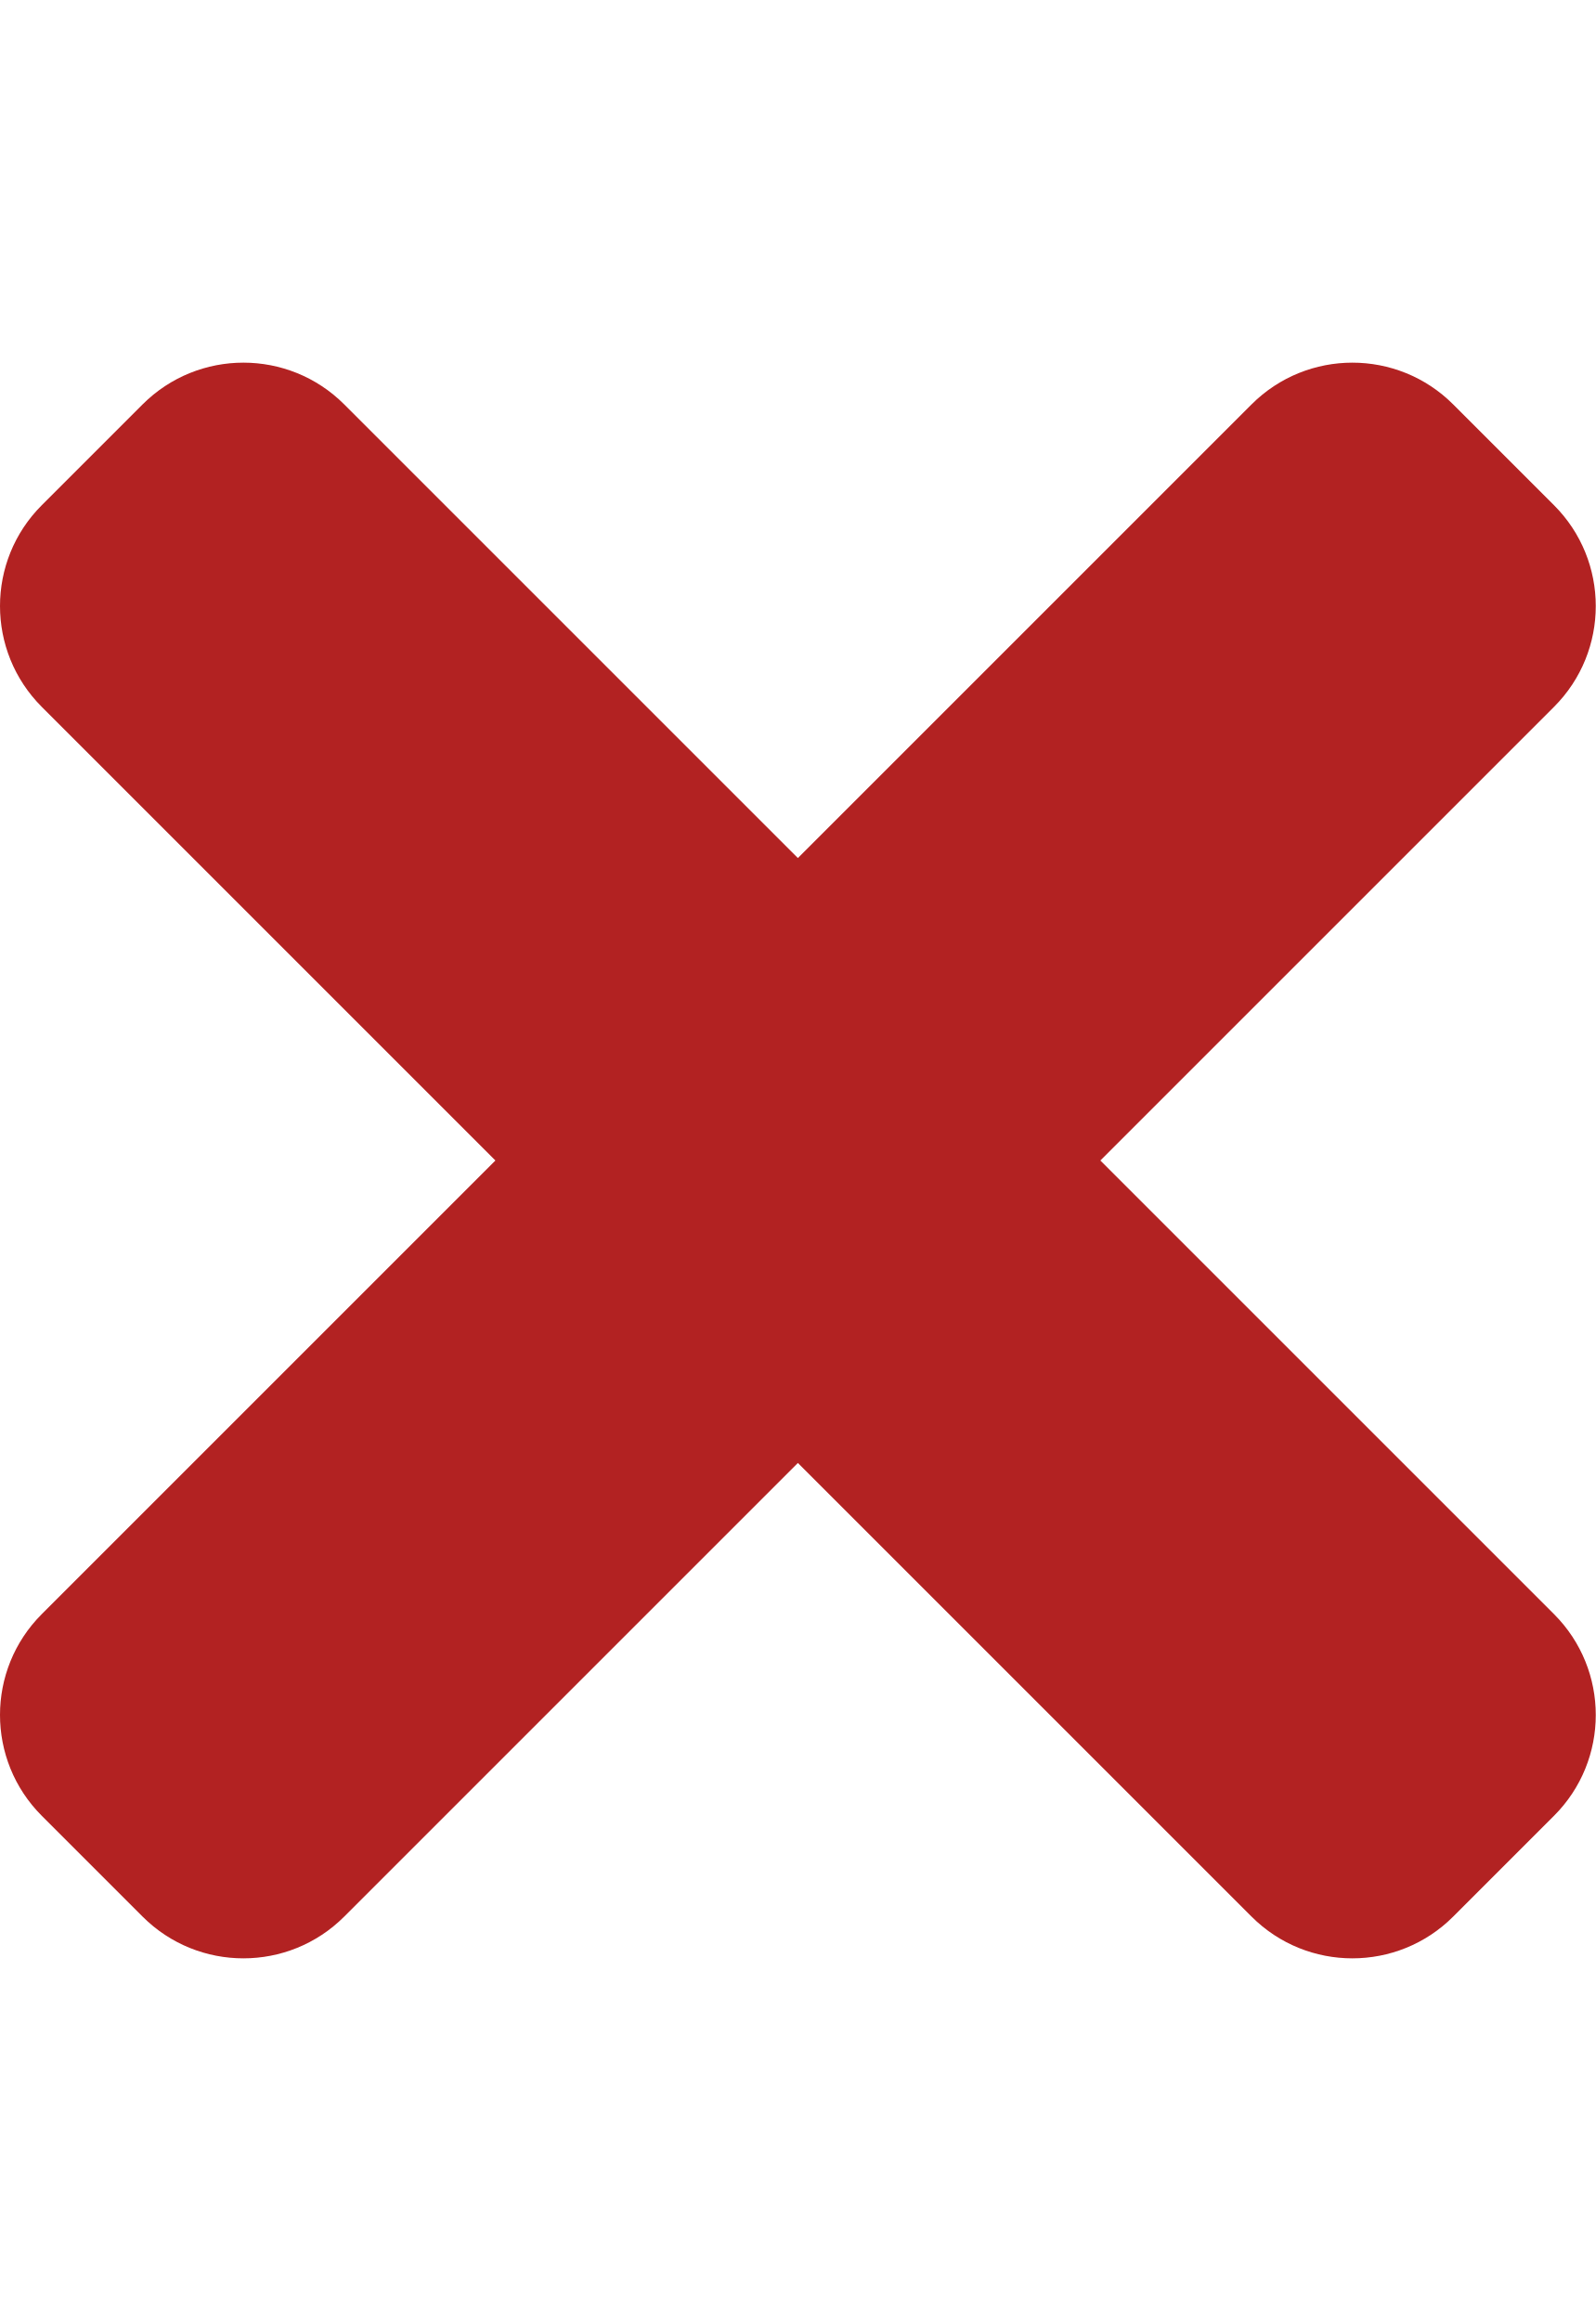
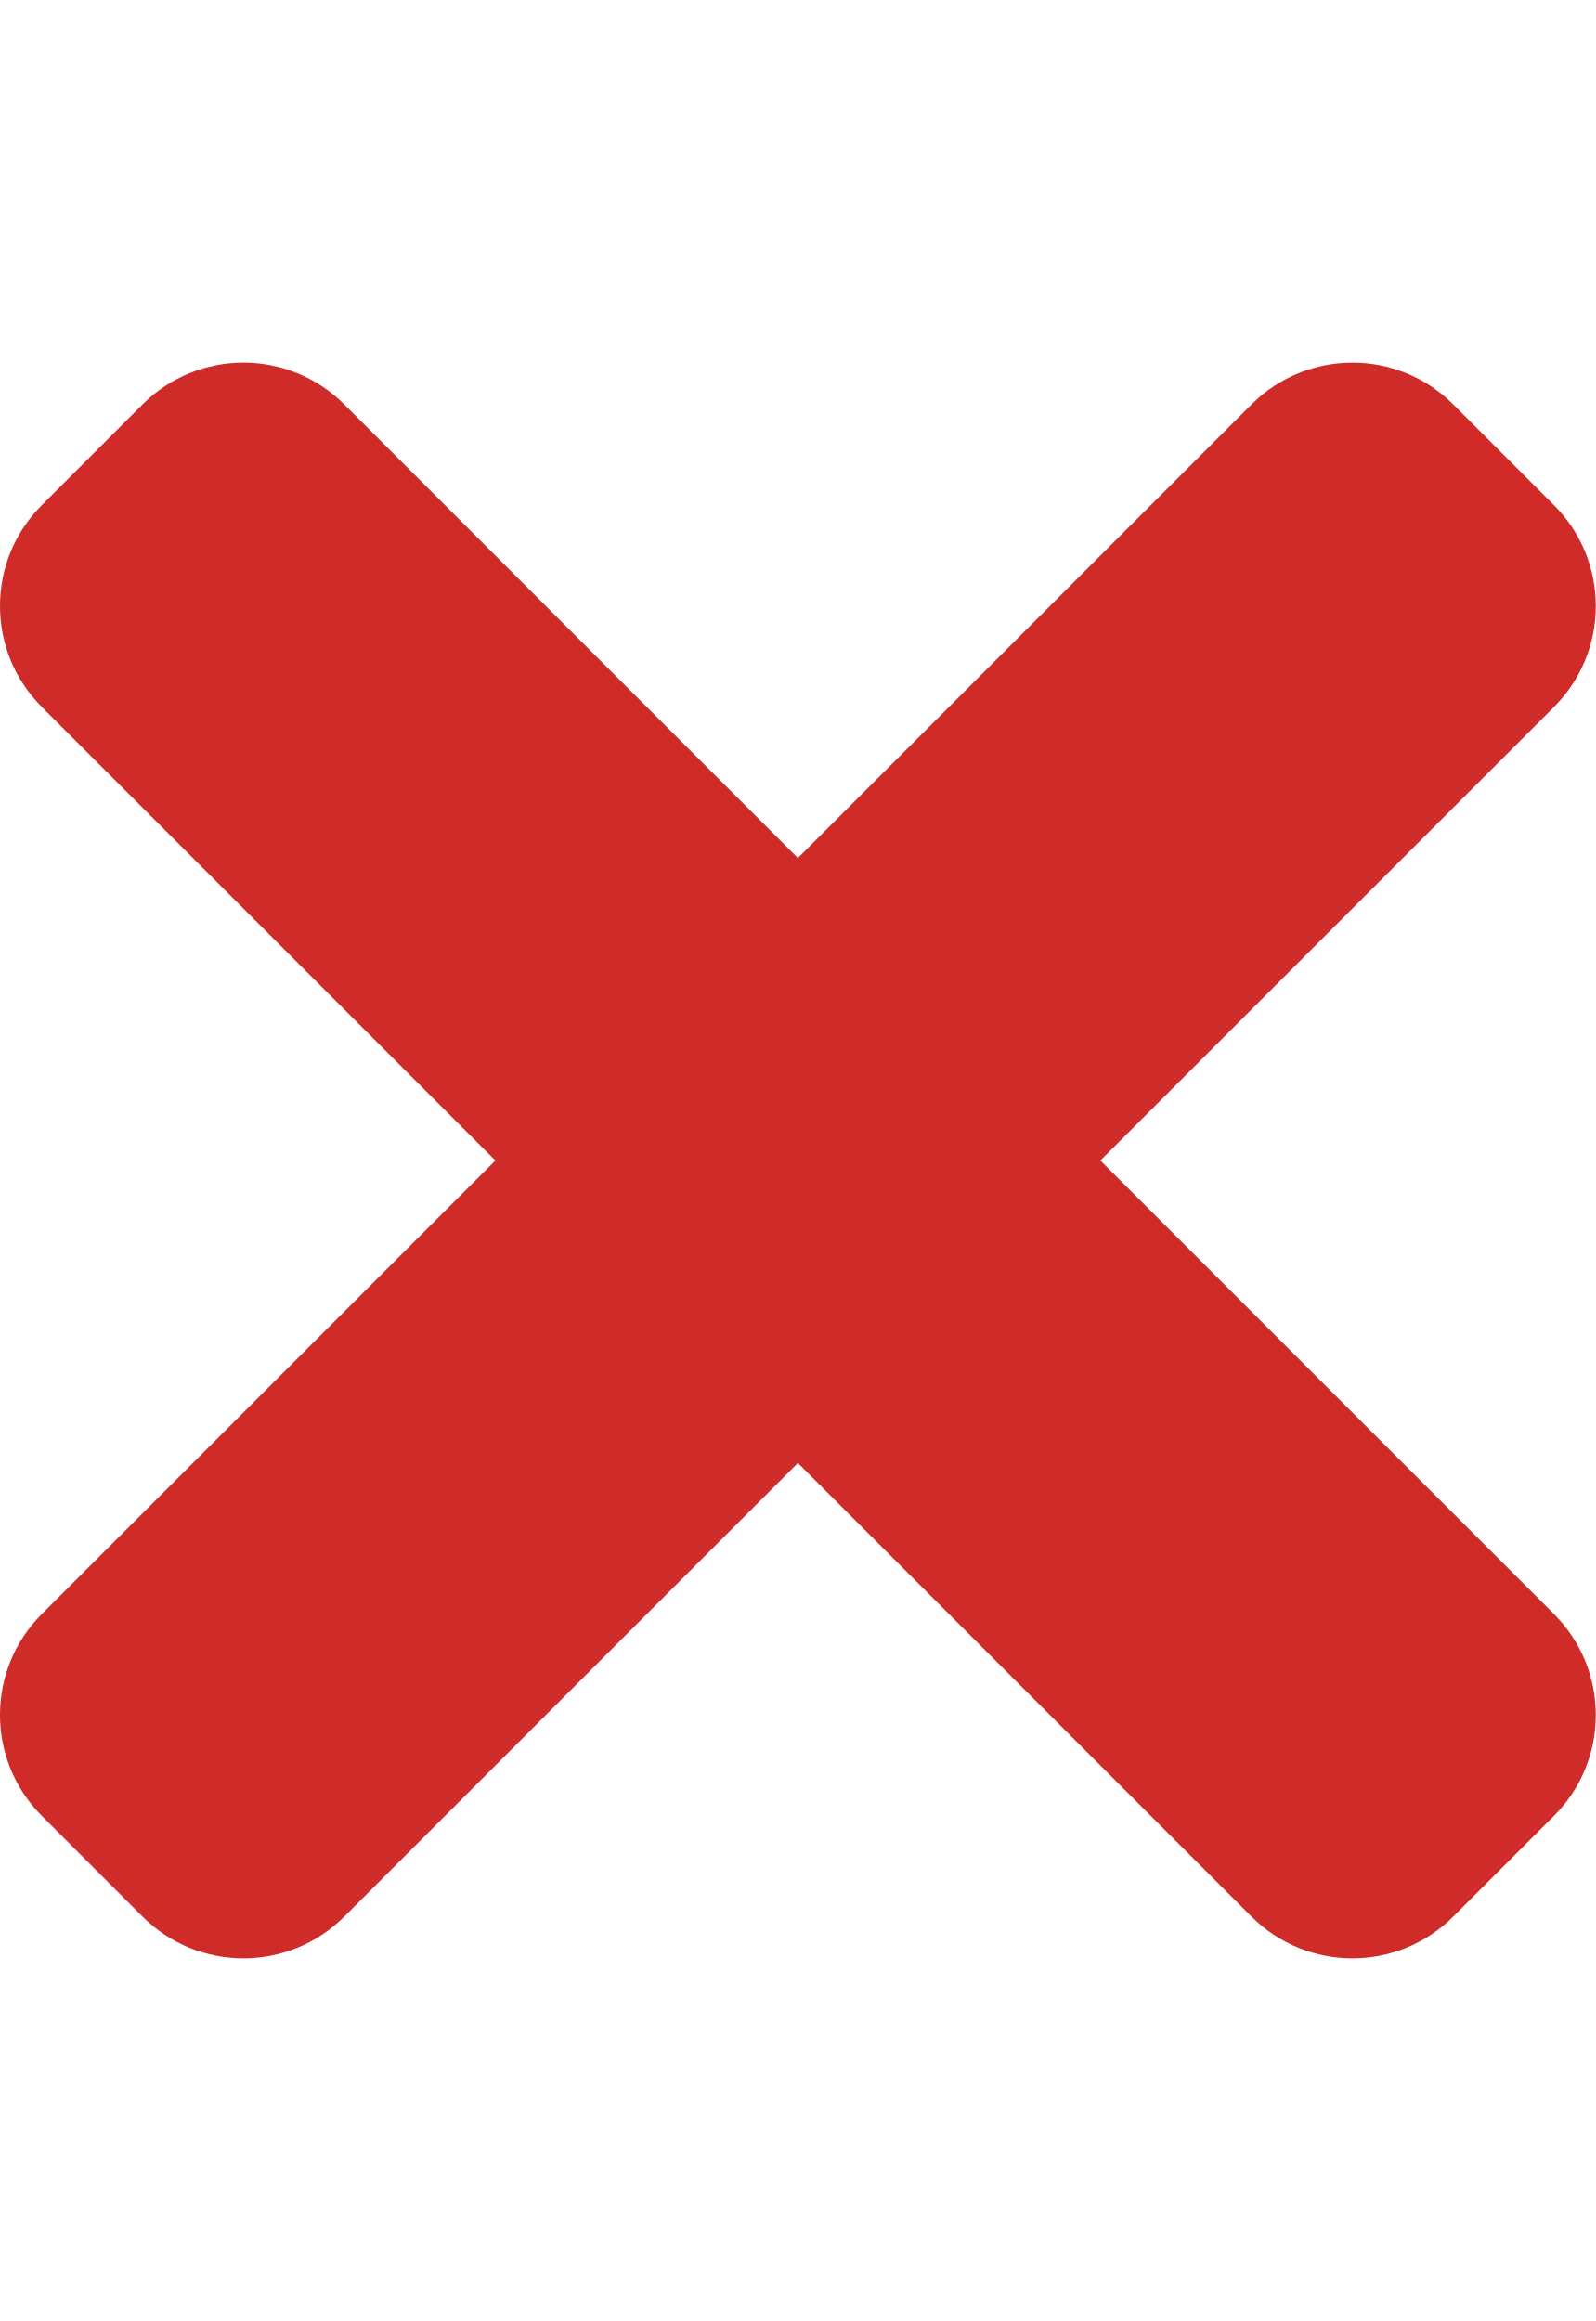
<svg xmlns="http://www.w3.org/2000/svg" aria-hidden="true" focusable="false" data-prefix="fas" data-icon="times" class="svg-inline--fa fa-times fa-w-11" role="img" viewBox="0 0 352 512">
-   <path fill="#B22222" d="M242.72 256l100.07-100.07c12.28-12.28 12.28-32.19 0-44.48l-22.24-22.24c-12.28-12.28-32.19-12.28-44.48 0L176 189.28 75.93 89.21c-12.28-12.28-32.19-12.28-44.48 0L9.21 111.45c-12.28 12.28-12.28 32.19 0 44.48L109.28 256 9.21 356.07c-12.28 12.28-12.28 32.19 0 44.48l22.24 22.24c12.28 12.28 32.2 12.28 44.48 0L176 322.72l100.07 100.07c12.28 12.28 32.2 12.28 44.48 0l22.24-22.24c12.28-12.28 12.28-32.19 0-44.48L242.72 256z" />
+   <path fill="#CF2B28" d="M242.72 256l100.07-100.07c12.28-12.28 12.28-32.19 0-44.48l-22.24-22.24c-12.28-12.28-32.19-12.28-44.48 0L176 189.28 75.93 89.21c-12.28-12.28-32.19-12.28-44.48 0L9.21 111.45c-12.28 12.28-12.28 32.19 0 44.48L109.28 256 9.21 356.07c-12.28 12.28-12.28 32.19 0 44.48l22.24 22.24c12.28 12.28 32.2 12.28 44.48 0L176 322.72l100.07 100.07c12.28 12.28 32.2 12.28 44.48 0l22.24-22.24c12.28-12.28 12.28-32.19 0-44.48L242.72 256z" />
</svg>
